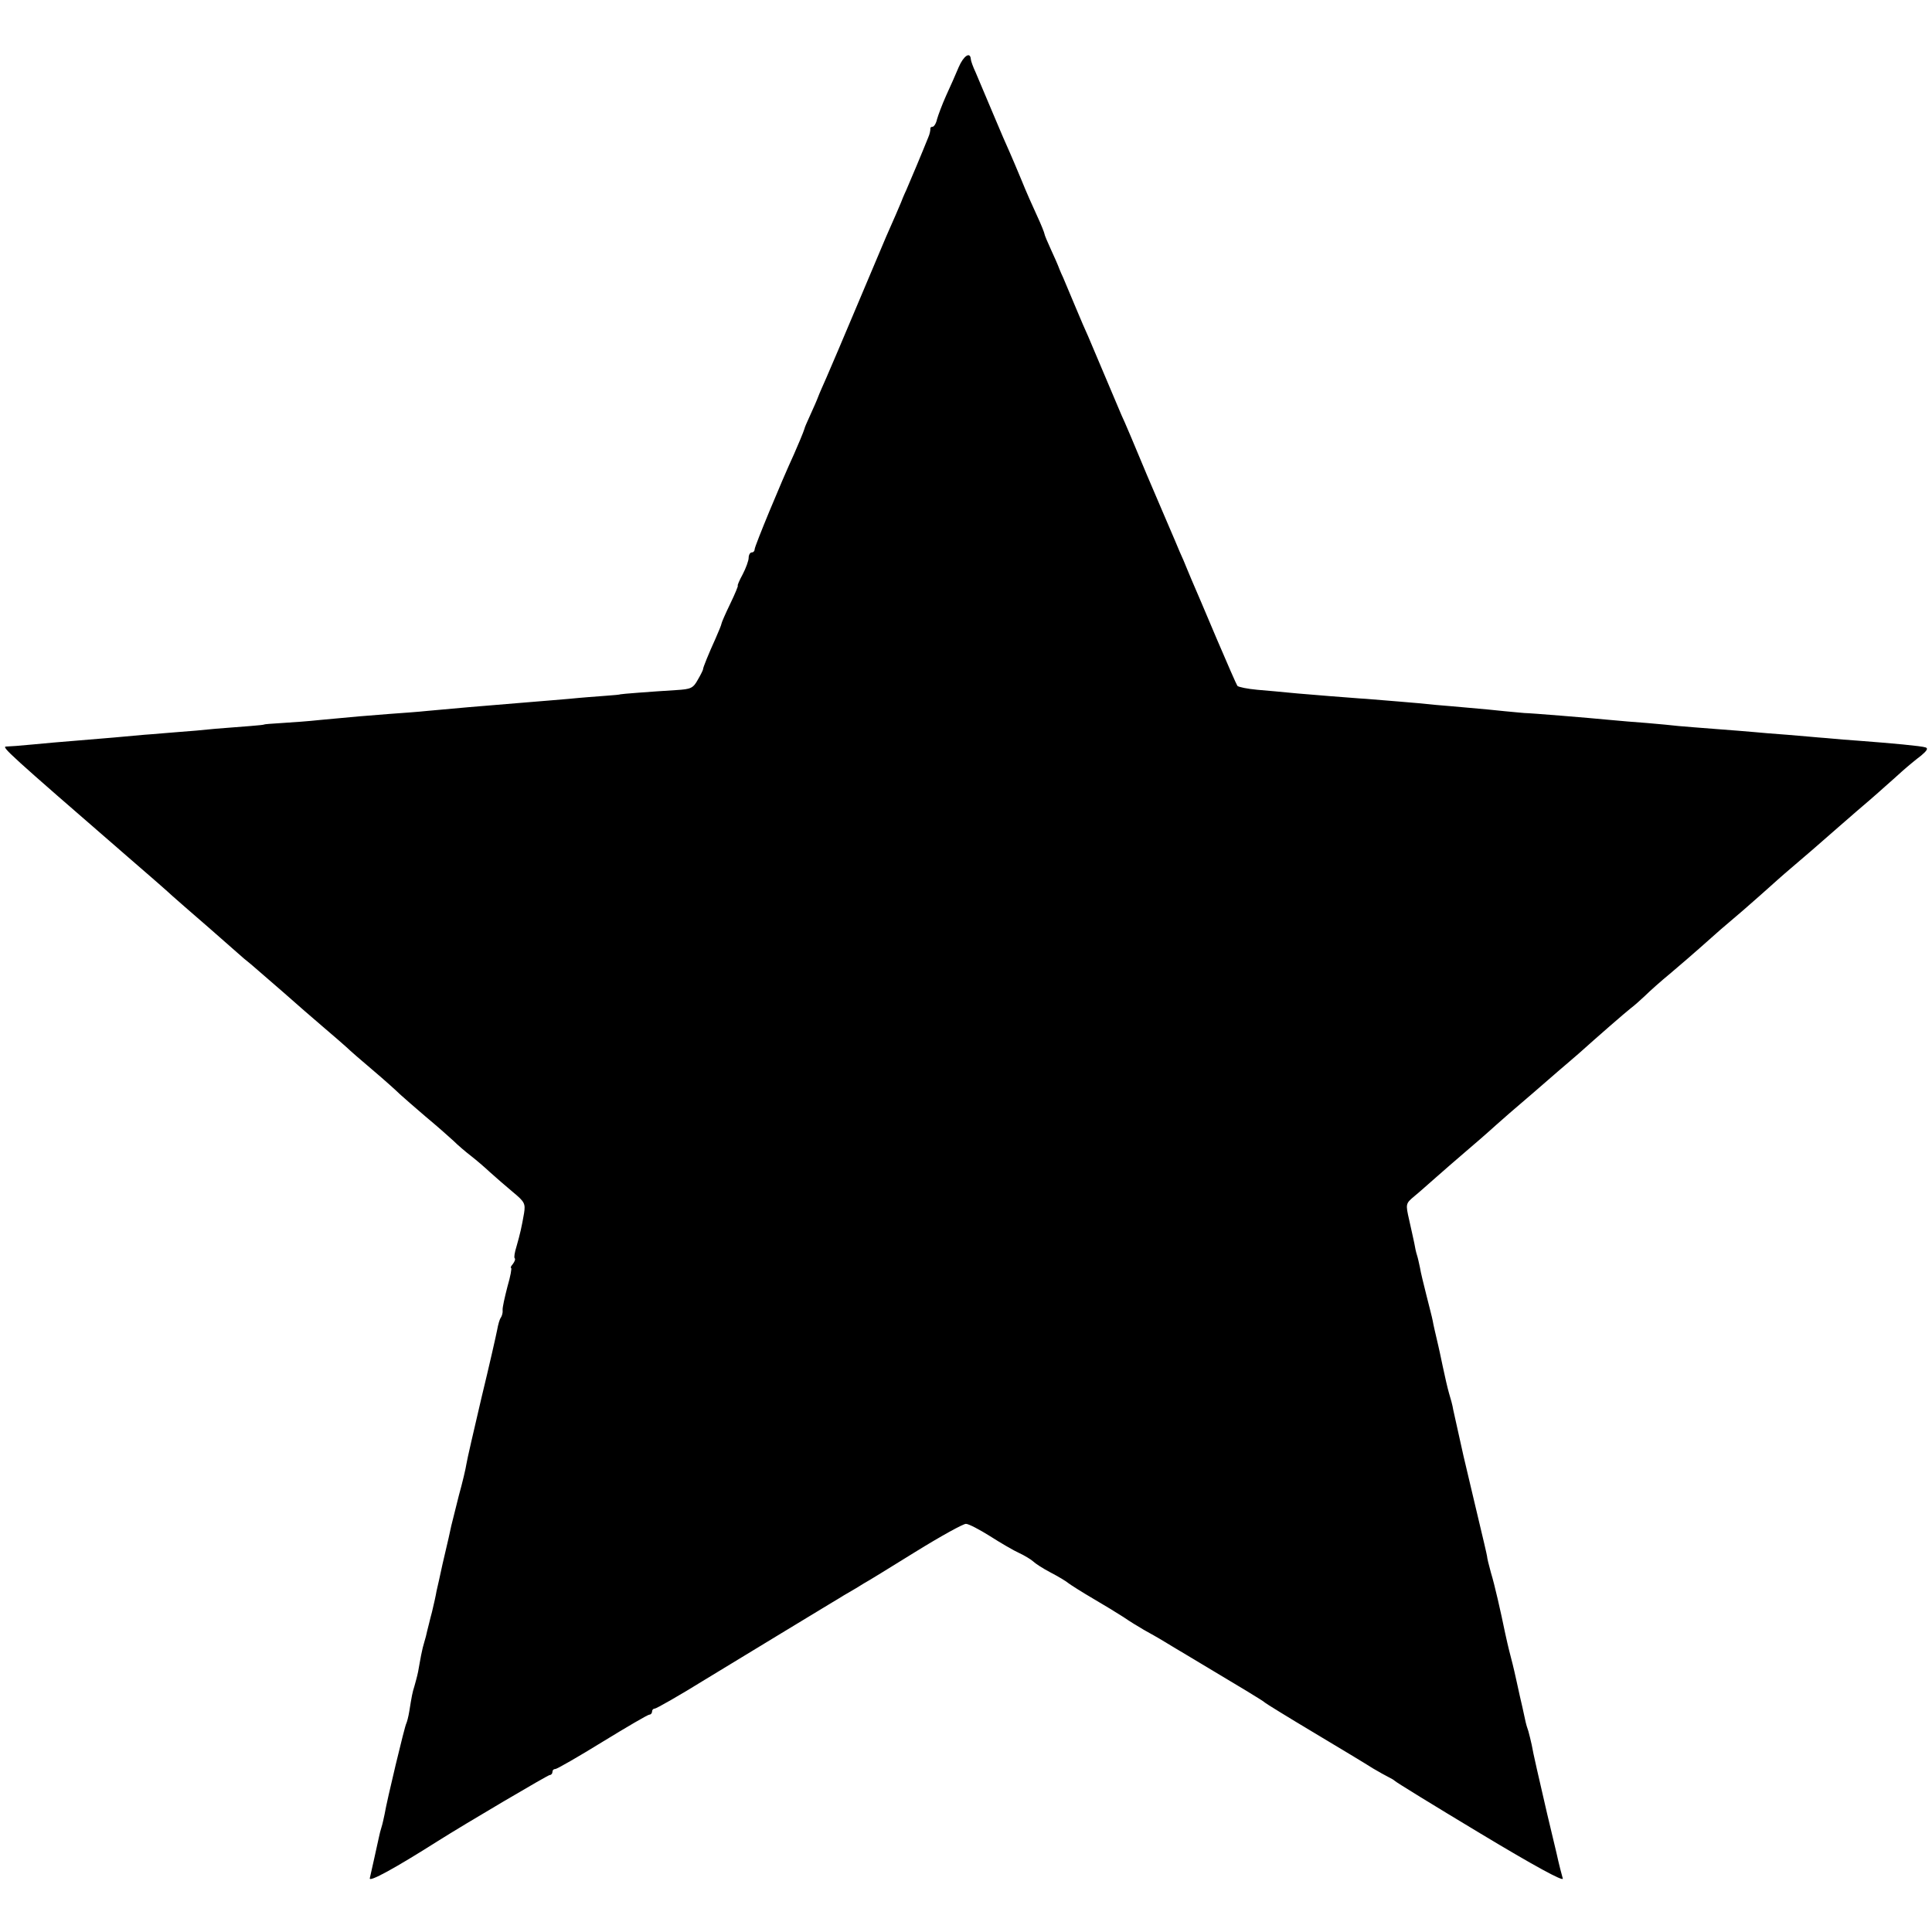
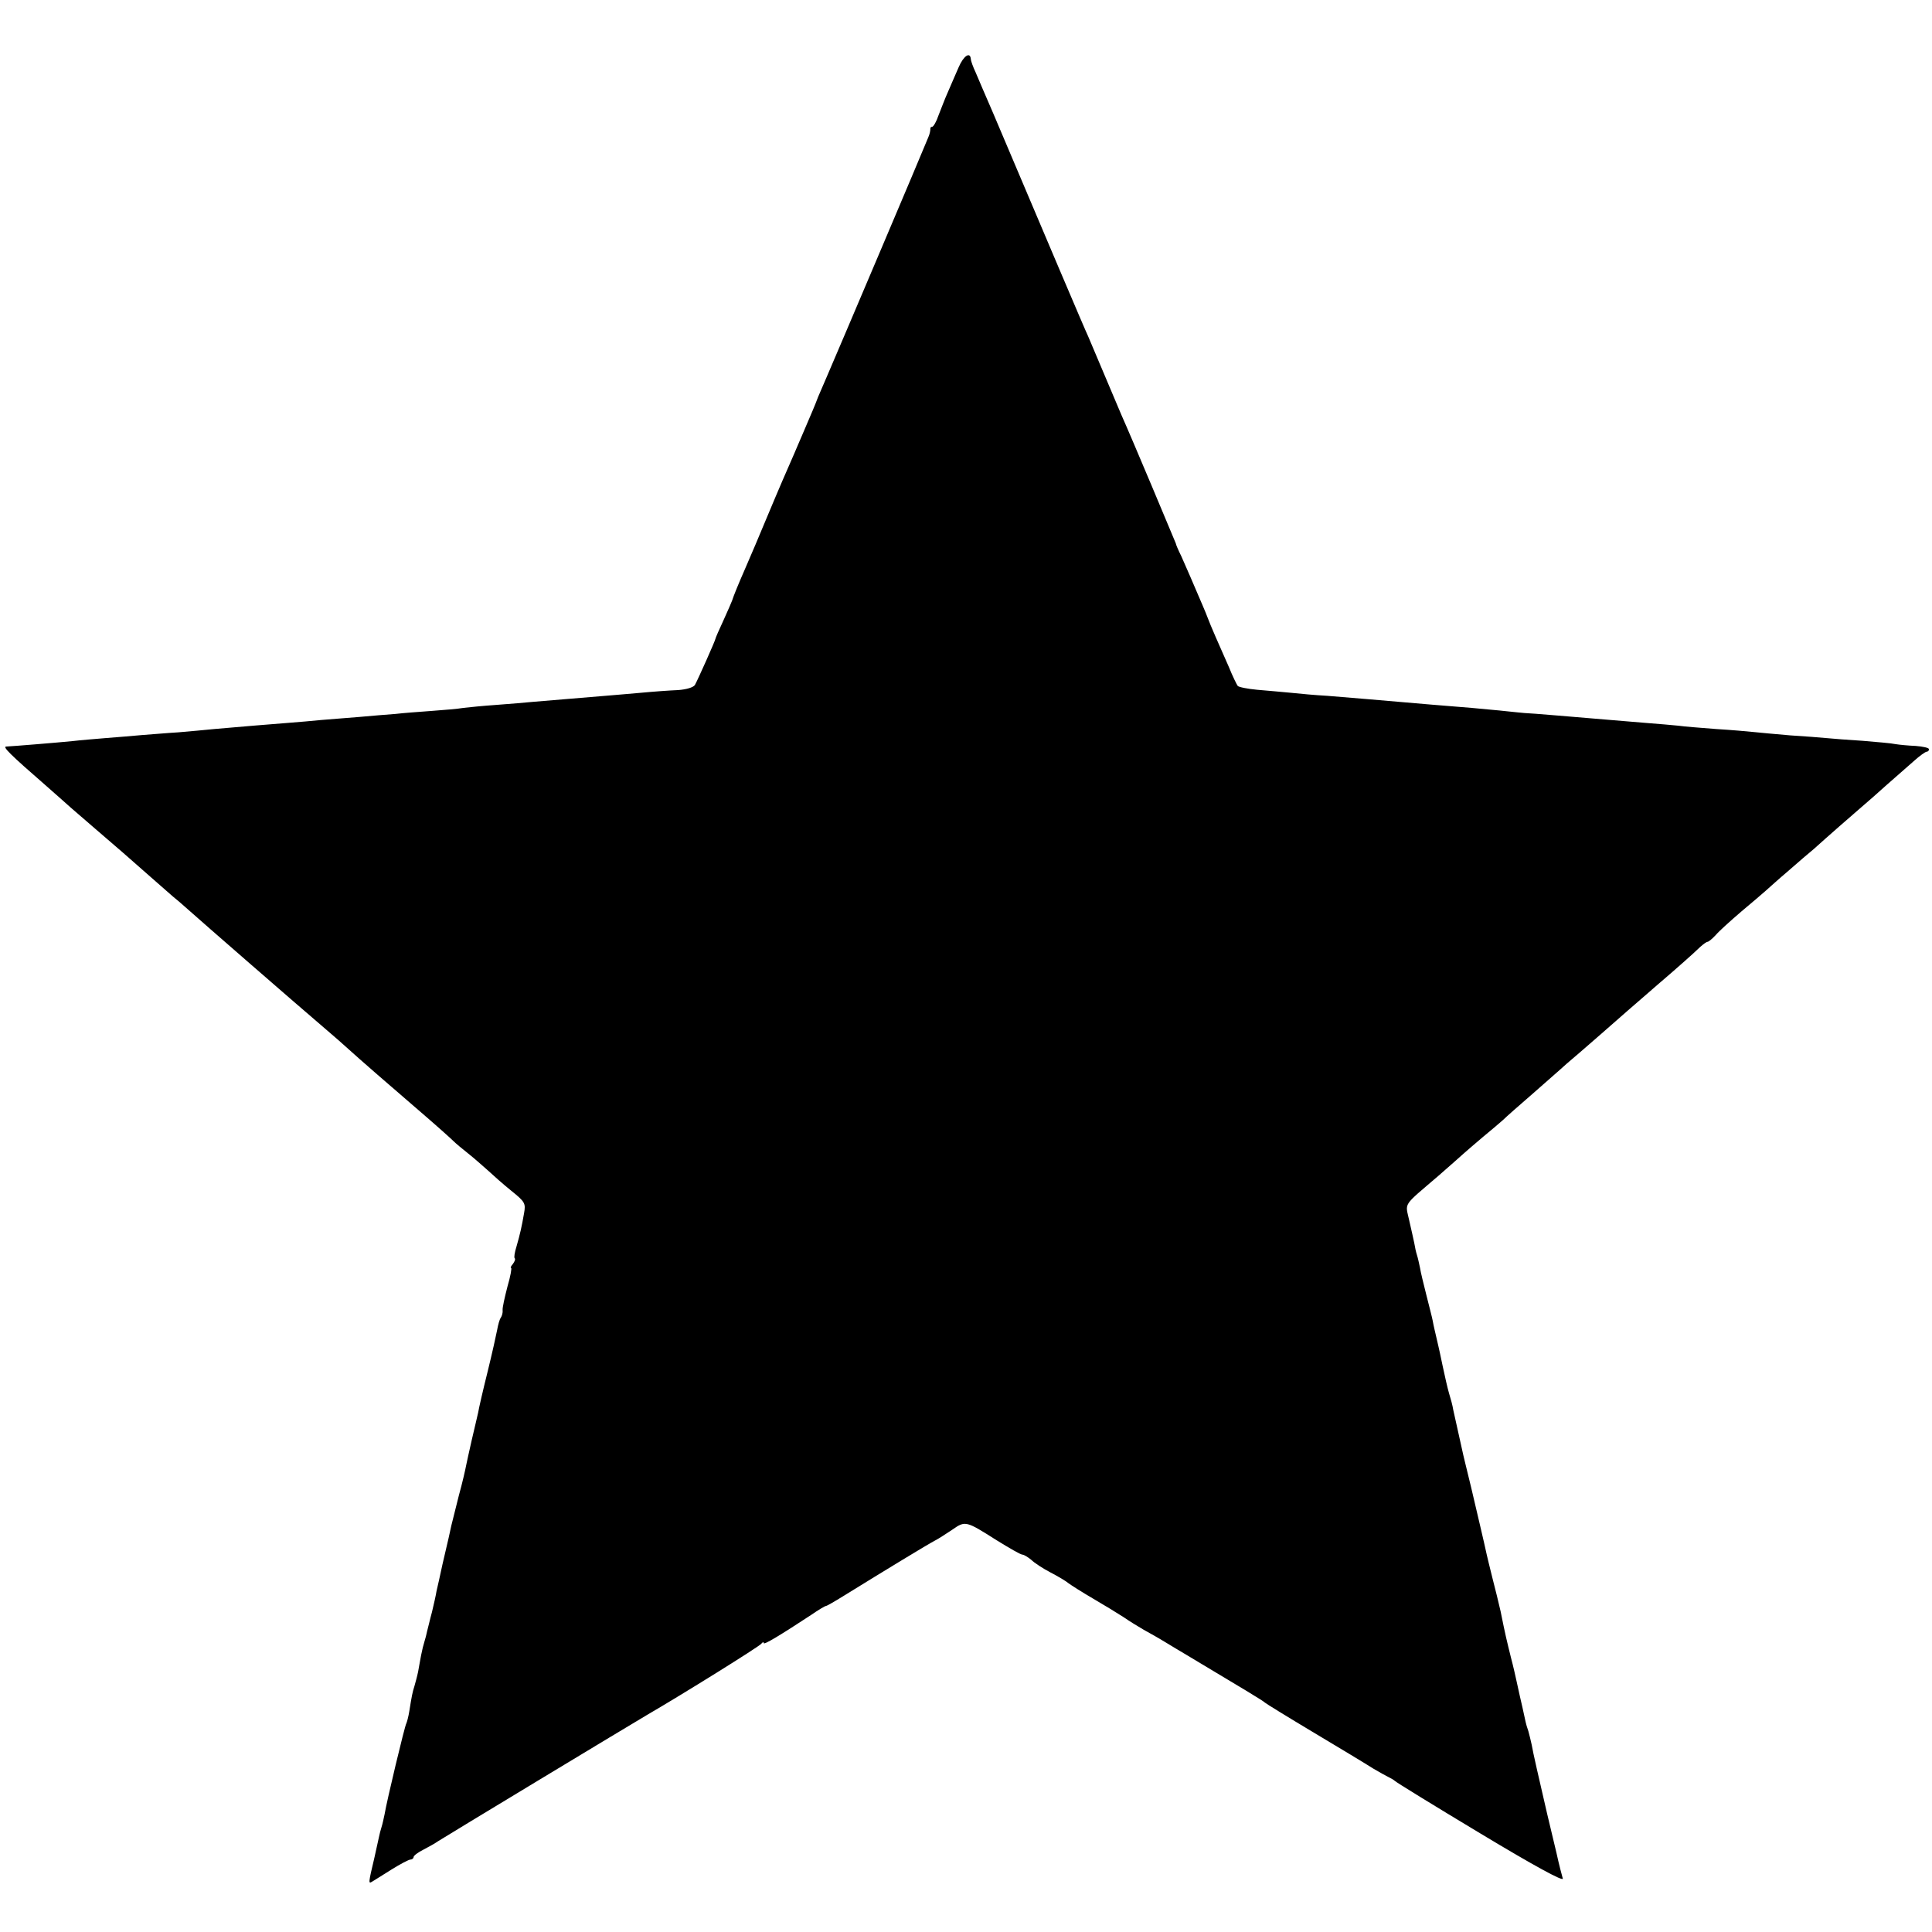
<svg xmlns="http://www.w3.org/2000/svg" version="1.0" width="640pt" height="640pt" viewBox="0 0 640 640" preserveAspectRatio="xMidYMid meet">
  <g transform="translate(0,640) scale(0.1,-0.1)" fill="#000000" stroke="none">
-     <path d="M3176 6178 c-10 -24 -29 -67 -42 -95 -13 -29 -26 -64 -30 -78 -3 -14 -10 -25 -15 -25 -5 0 -8 -3 -7 -7 0 -5 -2 -17 -7 -28 -20 -50 -59 -143 -73 -175 -9 -19 -16 -37 -17 -40 -2 -5 -28 -66 -50 -115 -7 -16 -50 -118 -95 -225 -45 -107 -91 -215 -102 -240 -11 -25 -24 -54 -28 -65 -4 -11 -16 -38 -26 -60 -10 -22 -19 -42 -19 -45 -2 -8 -25 -63 -35 -85 -42 -91 -130 -304 -130 -314 0 -6 -4 -11 -10 -11 -5 0 -10 -8 -10 -18 0 -9 -9 -34 -20 -55 -11 -20 -18 -37 -16 -37 2 0 -9 -27 -25 -60 -16 -33 -29 -63 -29 -66 0 -3 -9 -25 -20 -50 -21 -46 -42 -97 -41 -101 0 -2 -7 -17 -17 -34 -16 -29 -23 -32 -72 -35 -82 -5 -185 -13 -185 -14 0 -1 -22 -3 -50 -5 -27 -2 -81 -6 -120 -10 -38 -3 -92 -8 -120 -10 -175 -14 -275 -23 -350 -30 -27 -3 -84 -7 -125 -10 -77 -6 -116 -9 -230 -20 -36 -4 -92 -8 -125 -10 -33 -2 -60 -4 -60 -5 0 -1 -20 -3 -45 -5 -25 -2 -76 -6 -115 -9 -38 -4 -95 -9 -125 -11 -30 -2 -80 -7 -112 -9 -53 -5 -131 -12 -243 -21 -27 -2 -84 -7 -125 -11 -41 -4 -81 -7 -89 -7 -18 0 5 -21 404 -367 72 -62 137 -119 145 -127 8 -7 27 -24 41 -36 26 -22 131 -114 174 -152 12 -11 33 -29 46 -39 13 -11 60 -52 104 -90 44 -39 106 -93 139 -121 32 -27 66 -57 75 -65 9 -9 48 -43 86 -75 39 -33 79 -69 90 -80 12 -11 50 -44 85 -74 36 -30 77 -66 92 -80 14 -14 41 -37 58 -50 18 -14 46 -38 63 -54 18 -16 52 -46 75 -65 40 -33 43 -39 38 -71 -8 -46 -13 -68 -25 -110 -6 -19 -9 -37 -6 -39 3 -3 0 -11 -6 -19 -6 -7 -9 -13 -6 -13 3 0 -2 -28 -12 -62 -9 -35 -17 -70 -16 -78 1 -8 -2 -19 -6 -25 -4 -5 -9 -23 -12 -40 -3 -16 -26 -118 -52 -225 -25 -107 -48 -206 -50 -220 -2 -14 -13 -61 -25 -104 -11 -44 -22 -89 -25 -100 -5 -25 -9 -41 -29 -127 -8 -37 -17 -78 -20 -90 -2 -13 -9 -44 -15 -69 -7 -25 -13 -53 -16 -63 -2 -10 -6 -26 -9 -35 -3 -9 -8 -29 -11 -45 -3 -15 -7 -39 -10 -55 -3 -15 -9 -36 -12 -47 -7 -22 -9 -33 -17 -83 -3 -19 -8 -37 -10 -41 -5 -7 -65 -258 -72 -301 -3 -14 -7 -33 -10 -42 -3 -9 -7 -25 -9 -35 -2 -10 -9 -40 -15 -68 -6 -27 -13 -57 -15 -67 -3 -14 83 33 225 123 95 60 365 219 371 219 5 0 9 5 9 10 0 6 4 10 10 10 5 0 75 40 156 90 80 49 150 90 155 90 5 0 9 5 9 10 0 6 4 10 9 10 5 0 81 43 168 97 173 105 365 222 392 238 9 6 39 23 66 40 28 16 58 34 67 40 10 5 86 52 170 104 84 52 160 94 168 93 9 0 45 -19 80 -41 36 -23 79 -48 97 -56 17 -8 37 -20 45 -27 7 -7 33 -24 58 -37 25 -13 52 -29 60 -36 8 -6 44 -29 80 -50 36 -21 82 -49 102 -62 20 -14 50 -32 67 -42 16 -9 47 -26 68 -39 21 -13 55 -33 75 -45 184 -110 254 -152 258 -157 3 -3 76 -48 163 -100 87 -52 175 -105 195 -118 20 -12 44 -25 52 -29 8 -4 17 -9 20 -12 3 -4 130 -82 283 -174 181 -109 277 -161 274 -150 -3 10 -13 48 -21 85 -9 38 -23 96 -31 130 -27 117 -47 203 -51 228 -3 14 -8 34 -11 45 -4 11 -8 25 -9 30 -9 43 -14 63 -19 85 -3 14 -8 36 -11 50 -3 14 -11 50 -19 80 -8 30 -16 66 -19 80 -15 73 -35 161 -47 200 -7 25 -13 50 -13 55 -2 11 -7 33 -48 205 -16 69 -32 134 -34 145 -7 31 -24 108 -30 135 -2 14 -9 39 -14 55 -5 17 -14 57 -21 90 -7 33 -13 62 -14 65 -12 52 -16 68 -19 85 -2 11 -12 49 -21 85 -9 36 -19 76 -21 90 -3 14 -7 33 -10 42 -3 9 -7 27 -9 40 -3 13 -10 47 -17 77 -12 53 -12 54 18 79 16 13 47 41 70 61 23 20 67 59 99 86 33 28 66 57 75 65 9 8 40 36 70 62 30 26 69 59 85 73 17 15 51 44 76 66 25 21 57 49 71 61 59 53 152 134 170 148 11 8 32 27 47 41 14 14 53 49 86 76 33 28 76 65 95 82 64 57 74 66 145 126 38 33 76 67 85 75 9 8 42 38 74 65 33 28 64 55 70 60 15 13 153 134 190 165 16 14 39 34 51 45 13 11 38 34 56 50 19 17 47 40 63 52 19 16 24 24 15 27 -14 5 -114 14 -219 22 -30 2 -80 6 -110 9 -30 2 -89 8 -130 11 -41 3 -91 7 -110 9 -19 2 -75 6 -125 10 -49 4 -106 8 -125 10 -19 2 -66 7 -105 10 -38 3 -92 7 -120 10 -72 7 -267 23 -285 23 -8 1 -37 3 -65 6 -27 3 -79 8 -115 11 -36 3 -87 8 -115 10 -27 3 -81 8 -120 11 -38 3 -88 7 -110 9 -22 1 -76 6 -120 9 -44 4 -102 8 -130 11 -27 3 -77 7 -110 10 -33 3 -62 9 -66 13 -3 4 -34 75 -69 157 -35 83 -72 170 -83 195 -10 25 -23 54 -27 65 -5 11 -18 40 -28 65 -11 25 -52 122 -92 215 -39 94 -77 184 -85 200 -7 17 -32 75 -55 130 -23 55 -48 114 -55 130 -8 17 -26 59 -41 95 -15 36 -34 81 -42 100 -9 19 -16 37 -17 40 -1 3 -11 26 -23 52 -12 26 -22 50 -22 53 0 3 -11 31 -25 61 -14 30 -37 82 -51 117 -14 34 -32 76 -39 92 -8 17 -33 75 -56 130 -23 55 -49 116 -57 135 -9 19 -16 39 -16 44 -2 26 -24 11 -40 -26z" />
+     <path d="M3176 6178 c-10 -24 -27 -61 -36 -83 -10 -22 -23 -57 -31 -77 -7 -21 -17 -38 -21 -38 -4 0 -7 -3 -6 -7 0 -5 -2 -17 -7 -28 -20 -50 -304 -719 -337 -795 -11 -25 -23 -54 -28 -65 -4 -11 -12 -31 -18 -45 -6 -14 -20 -47 -32 -75 -12 -27 -25 -59 -30 -70 -19 -43 -50 -114 -90 -210 -23 -55 -54 -129 -70 -165 -25 -57 -40 -94 -45 -110 -1 -3 -13 -31 -28 -64 -15 -32 -27 -60 -27 -62 0 -5 -58 -135 -68 -153 -5 -8 -28 -15 -56 -17 -26 -1 -82 -5 -124 -9 -43 -4 -95 -8 -117 -10 -93 -8 -203 -17 -240 -20 -22 -2 -76 -7 -120 -10 -44 -3 -93 -8 -110 -10 -16 -3 -64 -7 -105 -10 -41 -3 -95 -7 -120 -10 -25 -2 -79 -6 -120 -10 -41 -3 -97 -8 -125 -10 -27 -3 -79 -7 -115 -10 -65 -5 -137 -11 -240 -20 -30 -3 -84 -8 -120 -11 -36 -2 -90 -7 -120 -9 -30 -3 -84 -7 -120 -10 -36 -3 -85 -7 -110 -10 -50 -5 -197 -17 -219 -18 -14 0 11 -25 134 -132 37 -33 73 -64 79 -70 6 -5 43 -37 81 -70 78 -67 106 -91 185 -161 30 -26 63 -55 73 -64 10 -8 29 -24 41 -35 57 -51 372 -325 460 -400 32 -27 68 -59 80 -70 34 -31 142 -125 241 -210 50 -43 97 -85 106 -94 9 -9 32 -28 51 -43 19 -15 47 -40 64 -55 16 -15 51 -46 77 -67 46 -37 49 -42 43 -75 -8 -46 -13 -68 -25 -110 -6 -19 -9 -37 -6 -39 3 -3 0 -11 -6 -19 -6 -7 -9 -13 -6 -13 3 0 -2 -28 -12 -62 -9 -35 -17 -70 -16 -78 1 -8 -2 -19 -6 -25 -4 -5 -9 -23 -12 -40 -3 -16 -17 -79 -32 -140 -15 -60 -29 -121 -31 -134 -3 -12 -12 -53 -21 -90 -8 -36 -17 -75 -19 -86 -2 -11 -12 -56 -24 -99 -11 -44 -22 -89 -25 -100 -5 -25 -9 -41 -29 -127 -8 -37 -17 -78 -20 -90 -2 -13 -9 -44 -15 -69 -7 -25 -13 -53 -16 -63 -2 -10 -6 -26 -9 -35 -3 -9 -8 -29 -11 -45 -3 -15 -7 -39 -10 -55 -3 -15 -9 -36 -12 -47 -7 -22 -9 -33 -17 -83 -3 -19 -8 -37 -10 -41 -5 -7 -65 -258 -72 -301 -3 -14 -7 -33 -10 -42 -3 -9 -7 -25 -9 -35 -2 -10 -9 -40 -15 -68 -20 -84 -20 -86 -7 -78 7 4 35 22 64 40 29 18 57 33 63 33 5 0 10 4 10 8 0 5 15 16 33 25 17 9 39 21 47 27 18 12 652 395 695 420 112 65 371 226 377 235 4 5 8 7 8 2 0 -7 56 27 158 94 23 16 45 29 48 29 3 0 29 15 58 33 144 89 279 171 302 183 12 6 38 23 59 37 43 30 45 29 146 -35 42 -26 80 -48 86 -48 5 0 18 -8 29 -17 10 -10 39 -29 64 -42 25 -13 52 -29 60 -36 8 -6 44 -29 80 -50 36 -21 82 -49 102 -62 20 -14 50 -32 67 -42 16 -9 47 -26 68 -39 21 -13 55 -33 75 -45 184 -110 254 -152 258 -157 3 -3 76 -48 163 -100 87 -52 175 -105 195 -118 20 -12 44 -25 52 -29 8 -4 17 -9 20 -12 3 -4 130 -82 283 -174 181 -109 277 -161 274 -150 -3 10 -13 48 -21 85 -9 38 -23 96 -31 130 -27 117 -47 203 -51 228 -3 14 -8 34 -11 45 -4 11 -8 25 -9 30 -9 43 -14 63 -19 85 -3 14 -8 36 -11 50 -3 14 -11 50 -19 80 -14 57 -18 72 -34 152 -6 26 -18 76 -27 110 -9 35 -17 70 -19 78 -9 42 -29 126 -51 220 -14 58 -28 114 -30 125 -7 32 -24 108 -30 135 -2 14 -9 39 -14 55 -5 17 -14 57 -21 90 -7 33 -13 62 -14 65 -12 52 -16 68 -19 85 -2 11 -12 49 -21 85 -9 36 -19 76 -21 90 -3 14 -7 33 -10 42 -3 9 -7 27 -9 40 -3 13 -10 47 -17 76 -13 60 -23 44 97 147 38 33 76 67 85 75 9 8 38 33 64 55 27 22 56 47 65 55 9 9 52 47 96 85 44 39 85 75 91 80 6 6 37 33 69 60 32 28 63 55 69 60 13 12 160 140 195 170 40 34 114 99 133 118 10 9 21 17 24 17 4 0 16 10 28 23 11 13 50 48 85 78 36 30 72 61 81 69 9 8 42 38 74 65 32 28 70 61 85 73 34 31 138 122 165 145 12 10 46 40 76 67 30 26 71 62 90 79 19 17 38 31 43 31 4 0 7 4 7 8 0 5 -20 9 -44 11 -25 1 -55 4 -67 6 -13 3 -62 7 -109 11 -47 3 -101 7 -120 9 -19 2 -73 6 -120 9 -47 4 -101 9 -120 11 -19 2 -75 7 -125 10 -49 4 -106 8 -125 11 -19 2 -66 6 -105 9 -38 3 -93 8 -120 10 -96 8 -270 23 -285 23 -8 1 -35 3 -60 6 -25 3 -76 7 -115 11 -38 3 -99 8 -135 11 -36 3 -83 7 -105 9 -22 2 -69 6 -105 9 -36 3 -96 8 -133 11 -38 2 -92 7 -120 10 -29 3 -79 7 -112 10 -33 3 -62 9 -65 13 -3 4 -17 32 -29 62 -13 30 -33 75 -44 100 -11 25 -23 54 -27 65 -7 19 -17 41 -55 130 -8 19 -23 52 -32 73 -10 20 -18 39 -18 42 -3 8 -148 354 -180 425 -7 17 -32 75 -55 130 -23 55 -48 114 -55 130 -12 25 -145 339 -315 740 -24 55 -50 116 -58 135 -9 19 -16 39 -16 44 -2 26 -24 11 -40 -26z" />
  </g>
</svg>
